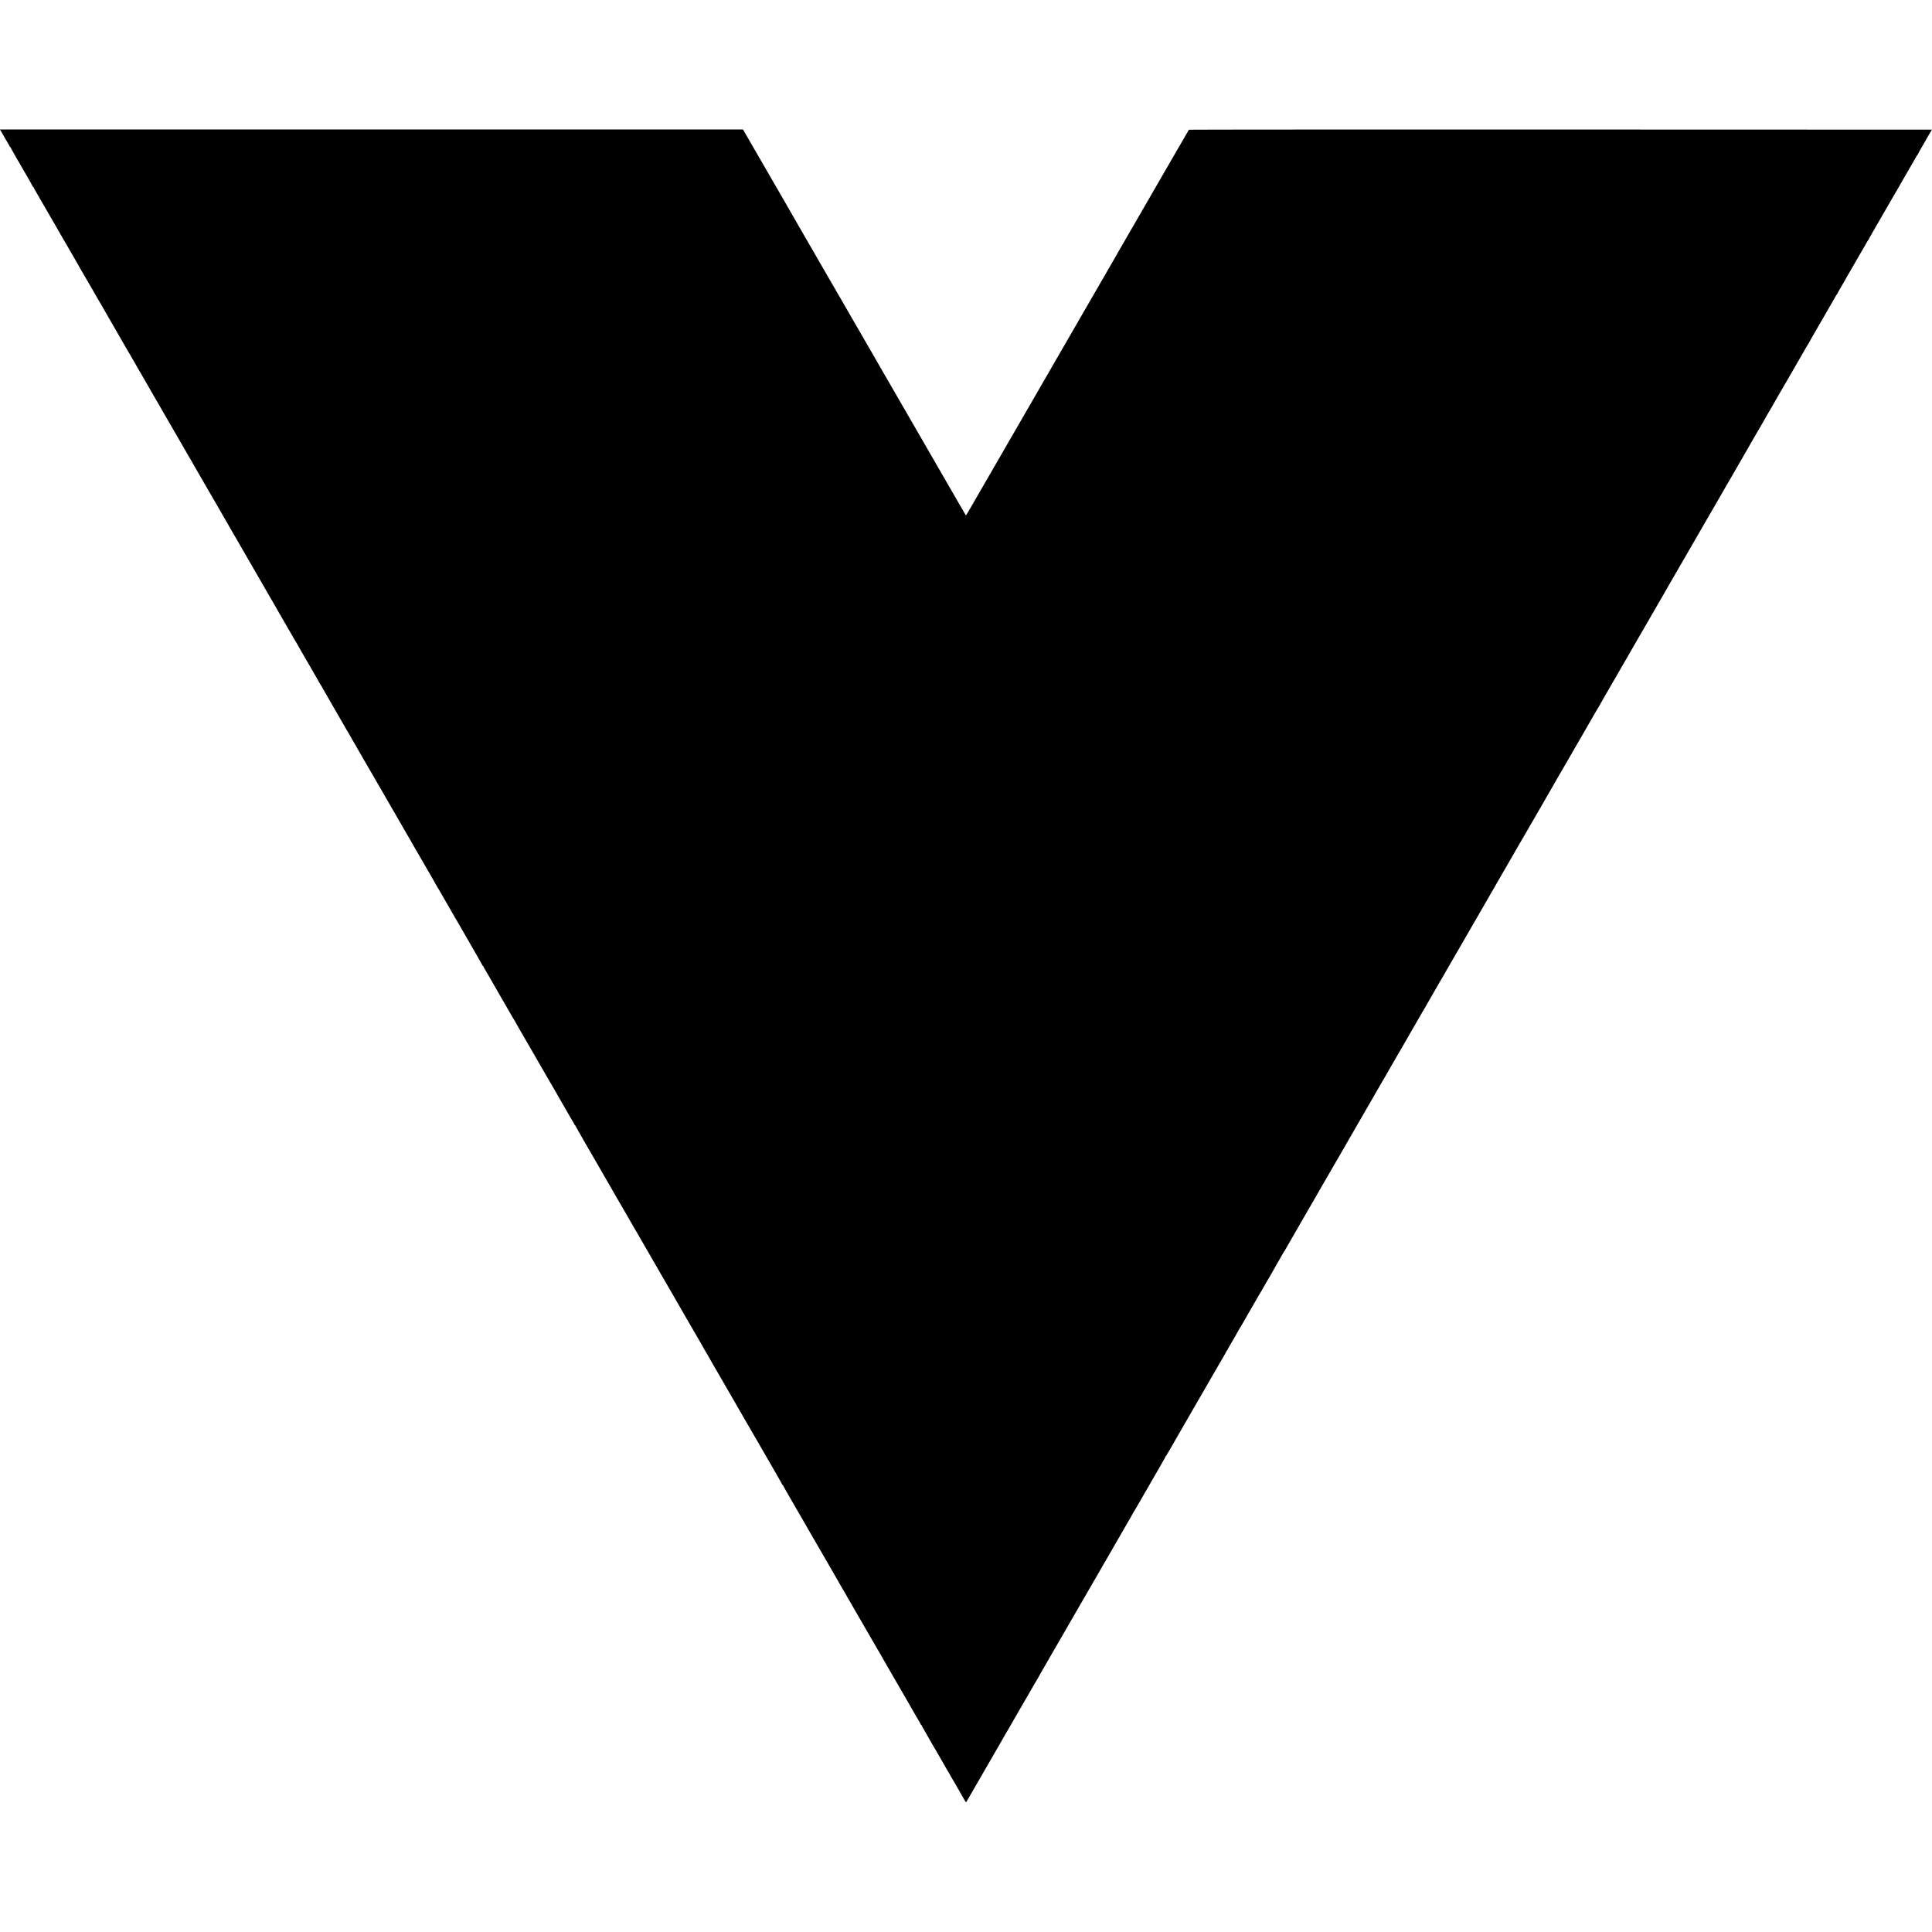
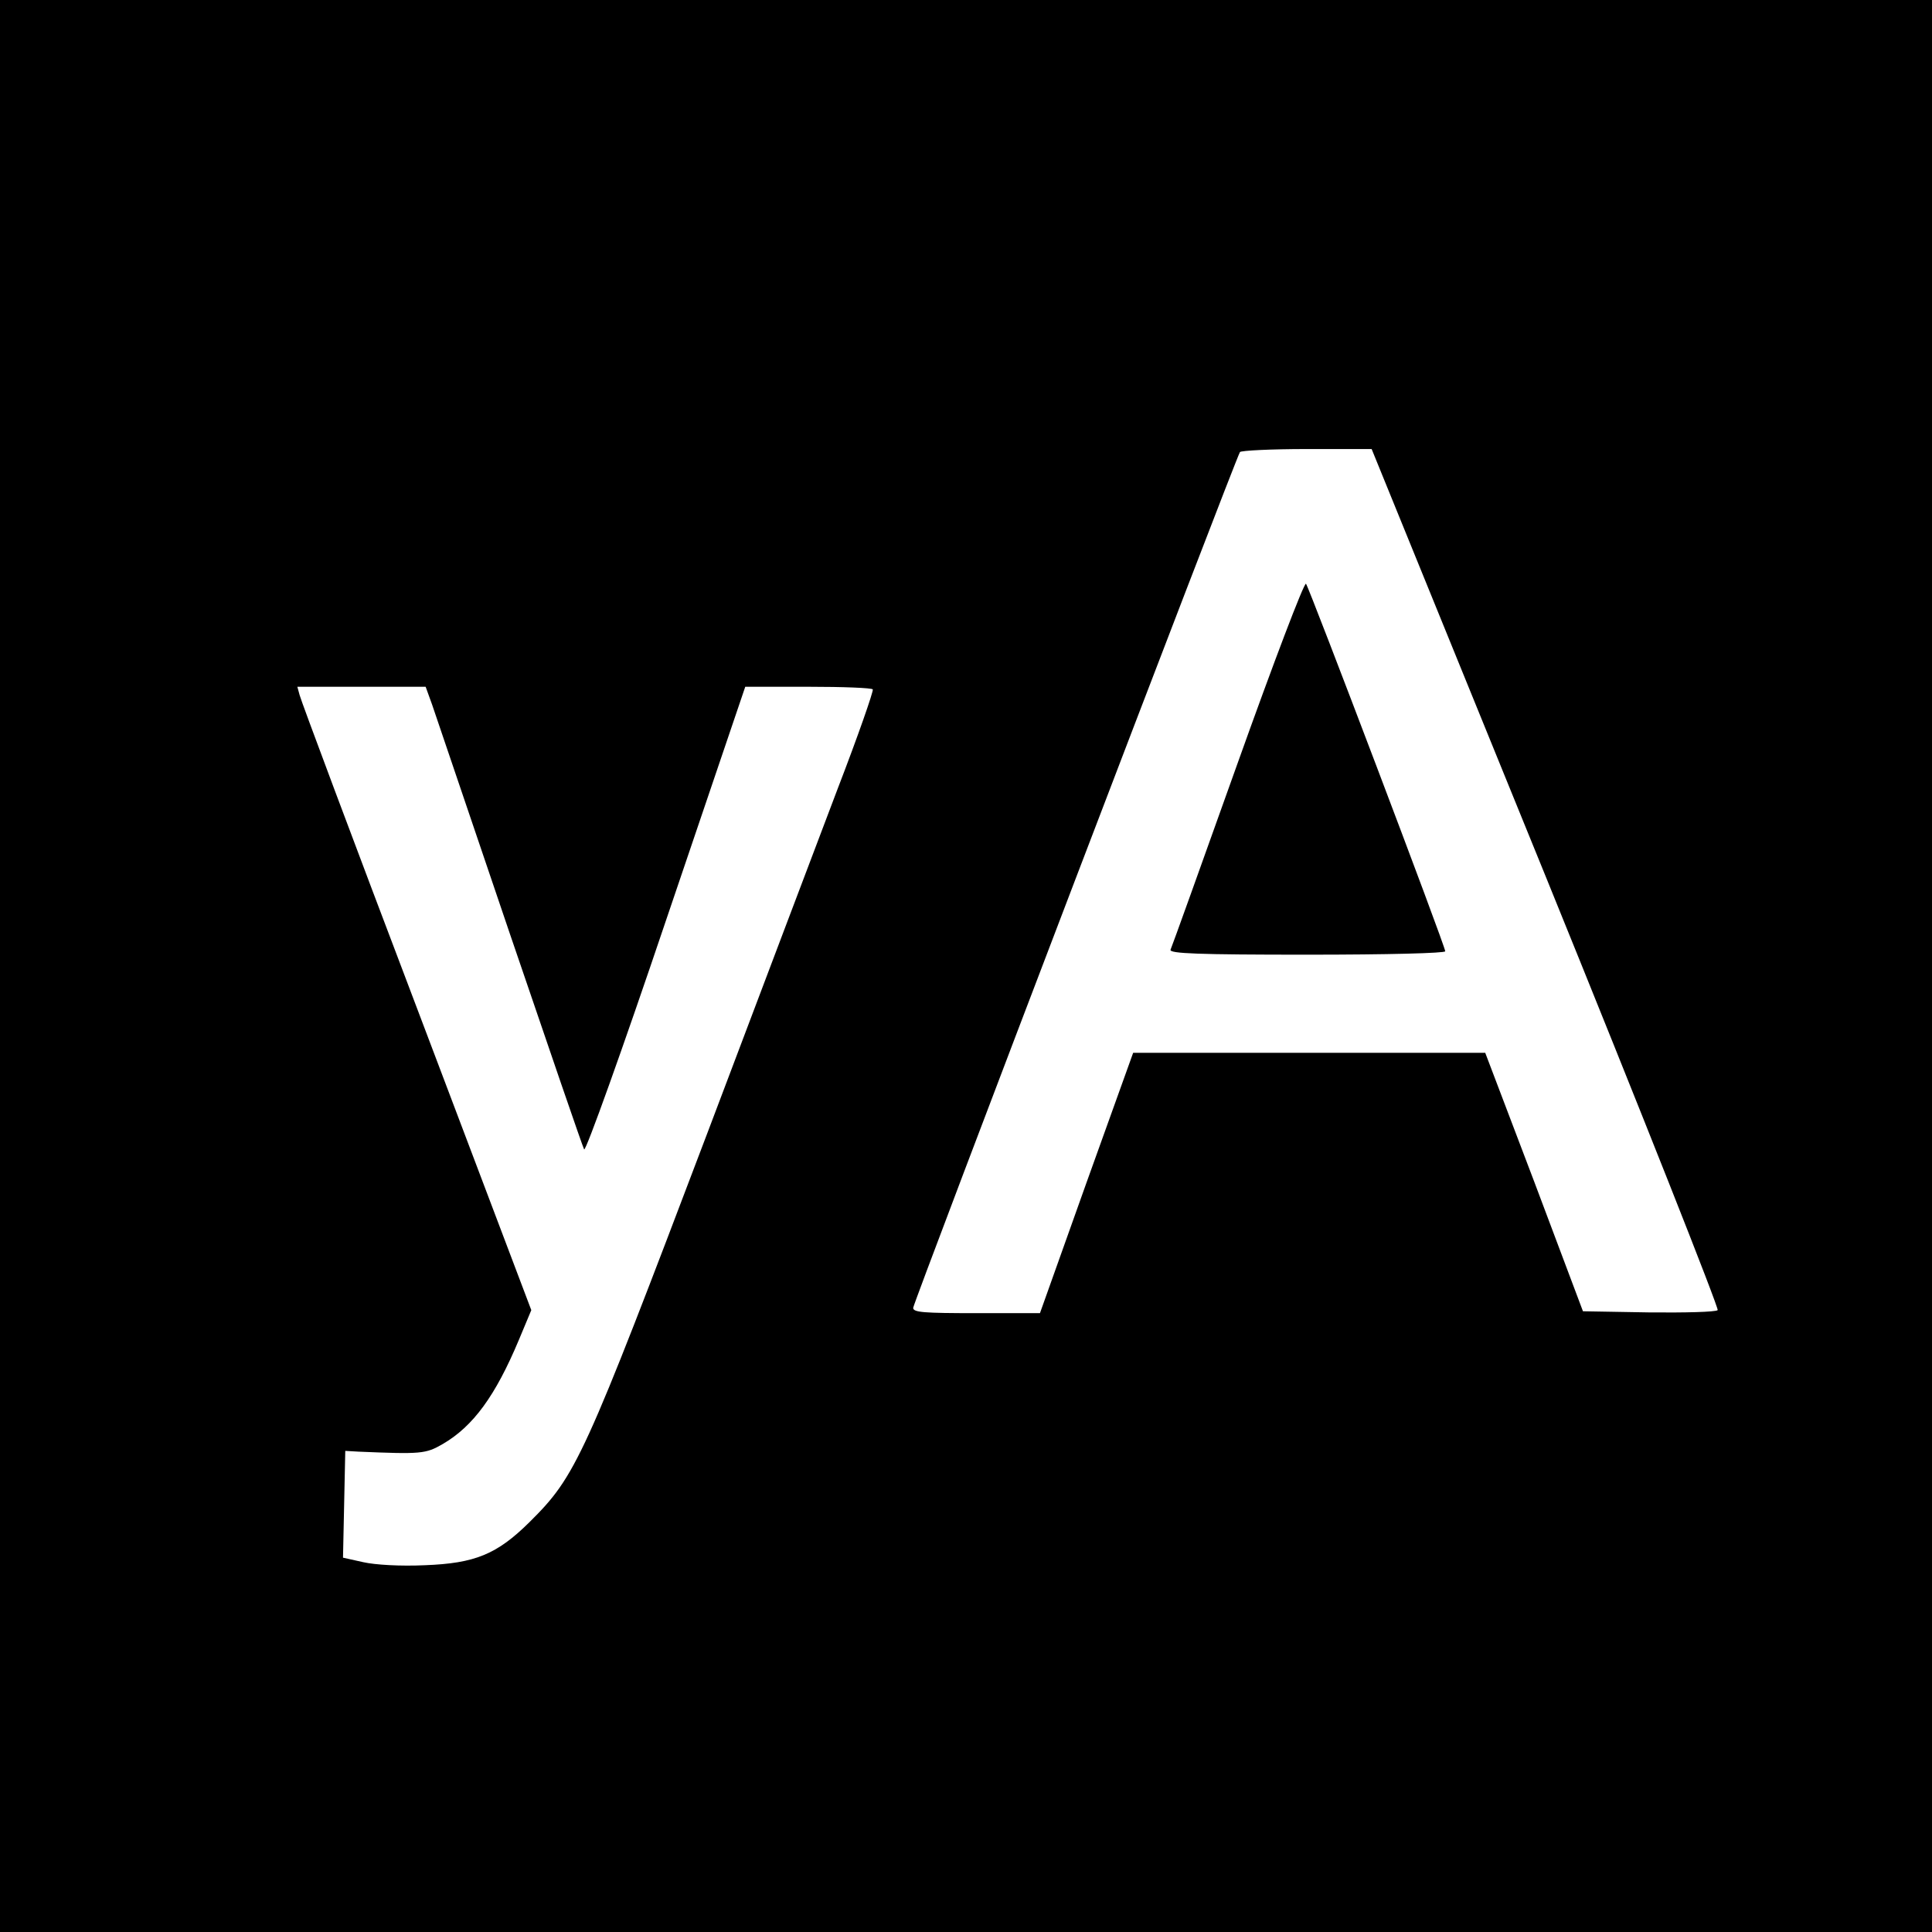
- <svg xmlns="http://www.w3.org/2000/svg" version="1.0" width="16pt" height="16pt" viewBox="0 0 16 16" preserveAspectRatio="xMidYMid meet">
-   <g transform="translate(0,16) scale(0.00032,-0.00032)" fill="#000000" stroke="none">
-     <path d="M18 46618 c45 -75 122 -207 122 -211 0 -2 25 -45 55 -95 30 -50 55 -96 55 -102 0 -5 5 -10 10 -10 6 0 10 -4 10 -9 0 -5 73 -135 161 -288 89 -153 173 -298 187 -323 14 -25 32 -57 41 -72 88 -149 187 -324 189 -335 2 -7 8 -13 13 -13 5 0 9 -4 9 -10 0 -5 46 -89 103 -187 175 -302 490 -846 507 -876 8 -16 20 -36 25 -45 28 -46 290 -498 339 -585 13 -23 74 -129 136 -236 61 -107 123 -215 137 -240 14 -25 29 -50 33 -56 5 -5 23 -37 40 -70 18 -33 38 -67 44 -75 11 -16 21 -33 63 -109 14 -25 29 -50 33 -56 4 -5 21 -35 38 -65 55 -100 261 -455 269 -465 4 -5 14 -21 20 -35 15 -29 41 -75 103 -180 24 -41 52 -88 60 -105 9 -16 57 -100 107 -185 112 -193 362 -626 380 -660 8 -14 23 -38 33 -55 11 -16 23 -37 27 -45 4 -8 26 -46 48 -85 23 -38 53 -90 67 -115 46 -81 64 -113 178 -310 62 -107 121 -210 132 -227 37 -67 56 -99 85 -148 16 -27 32 -57 36 -65 4 -8 15 -27 25 -42 9 -15 53 -89 96 -165 44 -76 177 -307 296 -513 120 -206 268 -463 330 -570 131 -227 117 -203 200 -348 36 -62 73 -125 82 -140 10 -15 21 -34 25 -42 4 -8 20 -37 36 -65 17 -27 38 -65 48 -82 49 -85 64 -111 87 -153 13 -25 28 -49 32 -55 4 -5 78 -134 165 -285 87 -151 166 -288 176 -305 10 -16 26 -43 35 -59 9 -17 125 -217 257 -445 132 -229 253 -441 270 -471 17 -30 45 -79 64 -108 18 -29 33 -54 33 -57 0 -2 20 -37 44 -77 24 -40 123 -212 221 -383 97 -170 190 -330 205 -355 16 -25 39 -65 53 -90 13 -25 81 -144 152 -265 70 -121 137 -238 150 -260 12 -22 37 -65 55 -95 18 -30 43 -73 55 -95 12 -22 48 -85 80 -140 77 -132 163 -280 190 -330 13 -22 71 -123 130 -225 59 -102 116 -199 126 -217 10 -17 29 -50 43 -72 15 -22 26 -43 26 -45 0 -2 27 -50 60 -106 33 -56 60 -103 60 -105 0 -2 55 -98 90 -155 8 -14 182 -316 239 -414 13 -22 45 -79 72 -124 27 -46 49 -86 49 -89 0 -2 14 -24 30 -48 16 -24 30 -46 30 -49 0 -5 74 -135 100 -176 5 -8 24 -42 43 -75 50 -88 58 -101 262 -455 104 -179 199 -345 213 -370 14 -25 28 -49 32 -55 4 -5 17 -26 28 -45 10 -19 62 -109 114 -200 114 -197 133 -230 170 -295 16 -27 33 -57 38 -65 17 -28 96 -165 103 -180 4 -8 16 -28 26 -45 10 -16 77 -131 148 -255 72 -124 181 -313 243 -420 62 -107 121 -209 131 -227 35 -62 323 -560 392 -678 38 -66 83 -145 100 -175 16 -30 33 -59 37 -65 4 -5 17 -27 29 -47 34 -61 56 -100 90 -156 17 -29 31 -55 31 -57 0 -2 17 -32 39 -67 21 -35 134 -229 251 -433 117 -203 235 -407 261 -451 27 -45 49 -85 49 -88 0 -4 8 -19 19 -34 15 -21 200 -341 309 -533 10 -19 33 -58 51 -87 17 -29 31 -54 31 -56 0 -2 25 -44 55 -94 30 -50 55 -95 55 -98 0 -4 6 -15 14 -23 7 -9 27 -41 43 -71 17 -30 170 -297 342 -594 171 -296 311 -542 311 -547 0 -5 5 -9 10 -9 6 0 10 -4 10 -10 0 -5 22 -47 49 -92 27 -46 58 -99 68 -118 24 -43 81 -140 93 -160 5 -8 66 -114 135 -235 69 -121 130 -227 135 -235 12 -21 259 -447 283 -490 10 -19 28 -47 38 -62 11 -14 19 -29 19 -32 0 -3 37 -69 83 -148 99 -170 305 -526 337 -583 13 -22 31 -53 41 -70 11 -16 22 -37 26 -45 7 -14 82 -146 103 -180 14 -24 181 -311 205 -355 13 -22 46 -80 75 -130 29 -49 64 -110 78 -135 14 -25 51 -88 82 -140 31 -52 59 -102 63 -110 4 -8 18 -33 31 -55 205 -353 284 -489 309 -535 17 -30 45 -78 62 -106 18 -28 36 -60 39 -72 4 -12 12 -22 17 -22 5 0 9 -4 9 -10 0 -5 109 -197 241 -427 133 -230 250 -431 259 -448 51 -90 222 -385 280 -485 37 -63 78 -135 92 -160 14 -25 67 -117 118 -205 51 -88 101 -175 111 -193 34 -58 55 -95 149 -257 51 -88 101 -173 110 -190 9 -16 76 -131 147 -255 72 -124 140 -241 151 -260 61 -108 281 -489 355 -615 38 -66 77 -133 87 -150 35 -63 91 -161 100 -175 14 -23 99 -169 128 -220 54 -97 135 -235 142 -245 4 -5 20 -32 35 -60 26 -48 238 -416 276 -480 10 -16 26 -46 37 -65 30 -53 382 -661 403 -695 10 -16 22 -37 26 -45 4 -8 26 -48 50 -88 24 -41 43 -75 43 -77 0 -2 22 -40 50 -85 27 -45 50 -84 50 -86 0 -3 38 -69 83 -147 84 -142 302 -520 340 -587 10 -19 34 -60 52 -90 18 -30 44 -75 57 -100 14 -25 45 -79 70 -120 25 -41 56 -96 70 -121 14 -25 77 -133 138 -240 62 -107 122 -210 132 -229 25 -43 310 -535 337 -581 11 -19 26 -45 34 -59 17 -32 238 -414 266 -460 11 -19 24 -41 28 -49 3 -7 75 -133 160 -278 84 -146 153 -269 153 -274 0 -5 5 -9 10 -9 6 0 10 -4 10 -10 0 -5 82 -150 181 -322 182 -314 201 -346 240 -415 12 -21 80 -139 152 -263 71 -124 141 -245 155 -270 14 -25 28 -49 32 -55 6 -8 145 -248 220 -380 37 -66 209 -362 229 -395 11 -19 24 -42 28 -49 4 -8 67 -118 140 -243 73 -125 133 -230 133 -233 0 -2 15 -28 33 -57 19 -29 47 -78 64 -108 17 -30 53 -93 79 -139 53 -90 82 -141 157 -272 82 -142 115 -199 381 -659 142 -245 268 -463 281 -485 12 -22 71 -125 132 -230 60 -104 172 -298 248 -430 76 -132 146 -253 156 -270 11 -16 22 -36 26 -44 3 -8 30 -54 60 -103 29 -49 53 -91 53 -93 0 -3 18 -34 40 -70 22 -36 40 -67 40 -69 0 -2 37 -66 81 -142 45 -77 98 -168 119 -204 20 -36 47 -81 58 -100 12 -19 27 -47 33 -62 6 -16 15 -28 20 -28 5 0 9 -4 9 -9 0 -6 63 -118 140 -251 77 -133 140 -243 140 -245 0 -2 18 -33 41 -70 22 -37 49 -83 60 -101 10 -19 29 -51 40 -71 25 -45 109 -189 126 -218 7 -11 17 -29 22 -40 6 -11 22 -38 35 -60 14 -22 37 -62 52 -90 14 -27 35 -62 45 -77 11 -14 19 -29 19 -32 0 -3 18 -35 40 -71 22 -36 40 -67 40 -69 0 -2 19 -35 42 -72 23 -38 55 -94 72 -124 26 -47 139 -244 171 -298 6 -9 21 -36 34 -60 28 -48 37 -51 51 -19 6 12 19 36 29 52 10 17 27 46 38 65 11 19 104 181 208 360 103 179 199 345 213 370 14 25 42 74 64 109 21 34 38 65 38 67 0 2 18 33 40 69 22 36 40 67 40 69 0 3 177 310 199 346 16 26 136 234 140 244 2 5 25 44 52 88 27 44 49 81 49 84 0 2 18 34 40 70 22 36 40 67 40 69 0 2 20 36 43 77 35 58 169 289 297 513 9 17 50 86 90 155 40 69 86 150 103 180 16 30 35 62 41 70 6 8 16 24 22 35 35 64 72 129 167 293 59 100 116 199 127 220 11 20 30 53 41 72 43 72 1070 1850 1121 1940 14 25 65 113 113 195 48 83 96 166 107 185 10 19 28 50 38 68 11 18 73 124 137 235 64 111 175 303 246 427 71 124 173 299 225 390 52 91 116 202 143 248 27 45 49 85 49 89 0 4 6 14 14 22 7 9 28 43 46 76 26 47 251 436 378 655 11 19 29 51 40 70 11 19 101 176 201 348 99 172 181 317 181 323 0 5 5 9 10 9 6 0 10 5 10 11 0 6 8 23 18 37 11 15 32 52 49 82 16 30 130 228 253 440 122 212 234 405 248 430 13 25 39 70 57 100 39 65 69 117 130 225 25 44 50 87 55 95 12 19 78 134 220 380 61 107 129 224 150 260 161 277 222 382 246 425 15 28 47 83 71 123 24 41 43 78 43 83 0 5 4 9 8 9 4 0 13 12 19 28 7 15 23 45 36 67 66 110 277 478 277 483 0 3 6 13 14 21 7 9 27 41 43 71 17 30 45 80 63 110 34 57 375 649 394 685 6 11 16 27 22 35 6 8 26 42 44 75 18 33 41 74 51 90 10 17 24 41 32 55 54 97 72 128 88 152 11 14 19 28 19 30 0 3 79 141 175 308 96 167 175 305 175 308 0 3 6 13 14 21 7 9 26 39 41 66 33 60 276 483 338 587 24 40 46 80 50 88 4 8 13 24 20 35 14 23 95 163 125 215 11 19 52 91 92 160 40 69 80 139 90 155 9 17 103 179 207 360 105 182 200 346 211 365 103 181 463 802 489 845 7 11 15 27 19 35 4 8 29 51 55 95 64 110 828 1433 848 1470 9 17 24 41 33 55 9 14 29 48 45 77 15 28 52 93 82 145 30 51 62 107 71 123 17 30 231 398 400 690 51 88 103 179 115 202 12 23 26 48 32 55 6 7 24 38 40 68 17 30 61 107 98 170 37 63 84 144 103 180 19 36 41 72 48 81 8 8 14 18 14 21 0 4 27 51 59 106 32 55 72 124 89 154 16 29 71 125 122 213 51 88 104 180 118 205 13 25 28 50 32 55 4 6 17 26 28 45 11 19 45 80 77 135 31 55 66 116 77 135 11 19 88 152 171 295 401 694 620 1072 650 1125 11 19 87 152 170 295 83 143 158 273 166 288 9 16 21 36 26 45 6 9 31 52 55 96 25 43 54 94 66 115 11 20 95 164 186 321 91 157 173 299 182 315 9 17 26 46 37 65 12 19 66 114 121 210 56 96 108 186 117 200 8 14 24 40 34 59 24 45 383 664 412 713 5 9 17 29 26 45 15 28 120 210 241 419 36 61 68 117 72 125 4 8 12 23 19 34 35 57 245 420 262 453 11 20 35 61 53 90 17 29 32 54 32 56 0 3 28 51 62 108 33 57 70 119 80 138 10 19 23 42 28 50 5 8 32 53 59 100 27 47 149 258 271 470 122 212 234 405 248 430 30 53 62 108 80 135 6 11 15 27 19 35 4 8 85 150 181 315 96 165 187 323 202 350 31 56 116 202 130 225 5 8 25 42 43 75 19 33 92 159 162 280 149 257 157 271 202 350 19 33 38 67 43 75 9 14 228 392 275 475 12 22 55 96 95 165 40 69 80 139 90 155 24 42 202 350 221 383 9 15 27 47 41 72 14 25 75 131 136 236 61 106 121 210 134 232 99 172 271 470 279 482 5 8 23 40 40 70 18 30 81 141 142 245 60 105 121 210 135 235 14 25 71 124 127 220 56 96 143 247 194 335 51 88 96 167 102 175 14 24 180 311 204 355 23 43 340 590 356 615 5 8 50 87 101 175 171 301 517 898 582 1008 25 43 46 81 46 83 0 2 12 23 27 47 14 23 40 67 56 97 16 30 35 62 42 70 7 8 15 22 18 30 4 8 20 38 37 65 16 28 33 57 37 65 6 12 111 196 143 250 5 8 55 95 112 193 57 98 113 195 126 215 12 20 27 46 32 57 6 11 14 27 20 35 5 8 76 130 156 270 80 140 165 287 187 325 23 39 52 90 66 115 13 25 30 52 37 61 8 8 14 18 14 21 0 4 41 77 92 165 50 87 175 302 276 478 101 176 208 360 236 408 28 49 67 117 86 152 19 35 41 70 48 77 6 6 12 15 12 19 0 7 124 224 167 291 12 21 23 40 23 42 0 2 21 40 46 83 26 43 55 92 64 109 54 95 327 568 354 614 19 30 45 75 59 100 71 128 82 145 89 148 4 2 8 8 8 13 0 5 42 82 94 172 311 538 496 858 518 897 14 25 40 70 58 100 18 30 42 71 53 90 10 19 79 139 152 265 73 127 142 246 153 265 10 19 43 76 72 125 29 50 63 108 75 130 65 116 80 140 87 143 4 2 8 8 8 12 0 8 114 212 140 250 6 8 14 24 20 35 5 11 54 97 108 190 l100 170 -9611 3 c-5286 1 -9614 -1 -9618 -5 -5 -6 -419 -719 -619 -1068 -89 -155 -267 -463 -323 -560 -38 -66 -81 -140 -95 -165 -31 -56 -263 -457 -526 -910 -110 -190 -224 -388 -254 -440 -29 -52 -61 -109 -71 -125 -23 -39 -243 -420 -268 -465 -11 -19 -204 -352 -428 -740 -224 -388 -477 -826 -563 -975 -85 -148 -185 -322 -222 -385 -37 -63 -120 -207 -185 -320 -65 -113 -177 -306 -248 -430 -72 -124 -172 -297 -222 -385 -51 -88 -142 -245 -202 -350 -131 -226 -247 -427 -408 -705 -65 -113 -249 -432 -410 -710 -160 -278 -388 -673 -506 -877 -118 -205 -216 -373 -219 -373 -3 0 -52 82 -109 183 -58 100 -144 250 -192 332 -95 164 -402 696 -647 1120 -85 149 -228 396 -317 550 -212 365 -982 1700 -1008 1745 -10 19 -43 76 -72 125 -29 50 -64 110 -77 135 -14 25 -63 110 -110 190 -47 80 -96 165 -110 190 -14 25 -99 171 -188 325 -89 154 -174 300 -188 325 -13 25 -64 113 -112 195 -48 83 -140 242 -205 355 -65 113 -183 317 -263 454 -79 137 -152 264 -163 282 -50 89 -335 583 -354 614 -12 19 -34 58 -50 85 -15 28 -129 226 -253 440 -124 215 -235 408 -247 430 -12 22 -69 121 -127 220 -58 99 -226 389 -373 645 -148 256 -324 561 -392 678 -67 117 -134 232 -147 255 -13 23 -33 59 -46 80 l-22 37 -9615 0 -9615 0 20 -32z" />
+ <svg xmlns="http://www.w3.org/2000/svg" version="1.0" width="512pt" height="512pt" viewBox="0 0 512 512" preserveAspectRatio="xMidYMid meet">
+   <g transform="translate(0,512) scale(0.1,-0.1)" fill="#000000" stroke="none">
+     <path d="M0 2560 l0 -2560 2560 0 2560 0 0 2560 0 2560 -2560 0 -2560 0 0 -2560z m4098 233 c254 -625 458 -1141 454 -1145 -5 -5 -87 -7 -183 -6 l-174 3 -129 343 -130 342 -467 0 -466 0 -124 -345 -123 -345 -168 0 c-140 0 -168 2 -168 14 0 13 853 2247 866 2268 3 4 83 8 177 8 l172 0 463 -1137z m-2953 460 c9 -27 102 -300 206 -607 105 -308 193 -565 197 -572 4 -7 102 266 217 607 l210 619 167 0 c92 0 169 -3 171 -7 2 -5 -39 -123 -93 -263 -53 -140 -208 -549 -344 -909 -330 -870 -349 -912 -473 -1035 -86 -85 -144 -109 -277 -114 -65 -3 -132 1 -163 8 l-54 12 3 141 3 142 35 -2 c166 -7 178 -6 223 20 81 47 140 128 202 276 l33 79 -304 803 c-168 442 -307 814 -310 827 l-6 22 170 0 170 0 17 -47z" />
+     <path d="M3280 3098 c-95 -266 -175 -489 -178 -495 -3 -10 73 -13 362 -13 216 0 366 4 366 9 0 14 -361 965 -369 974 -5 4 -86 -209 -181 -475z" />
  </g>
</svg>
